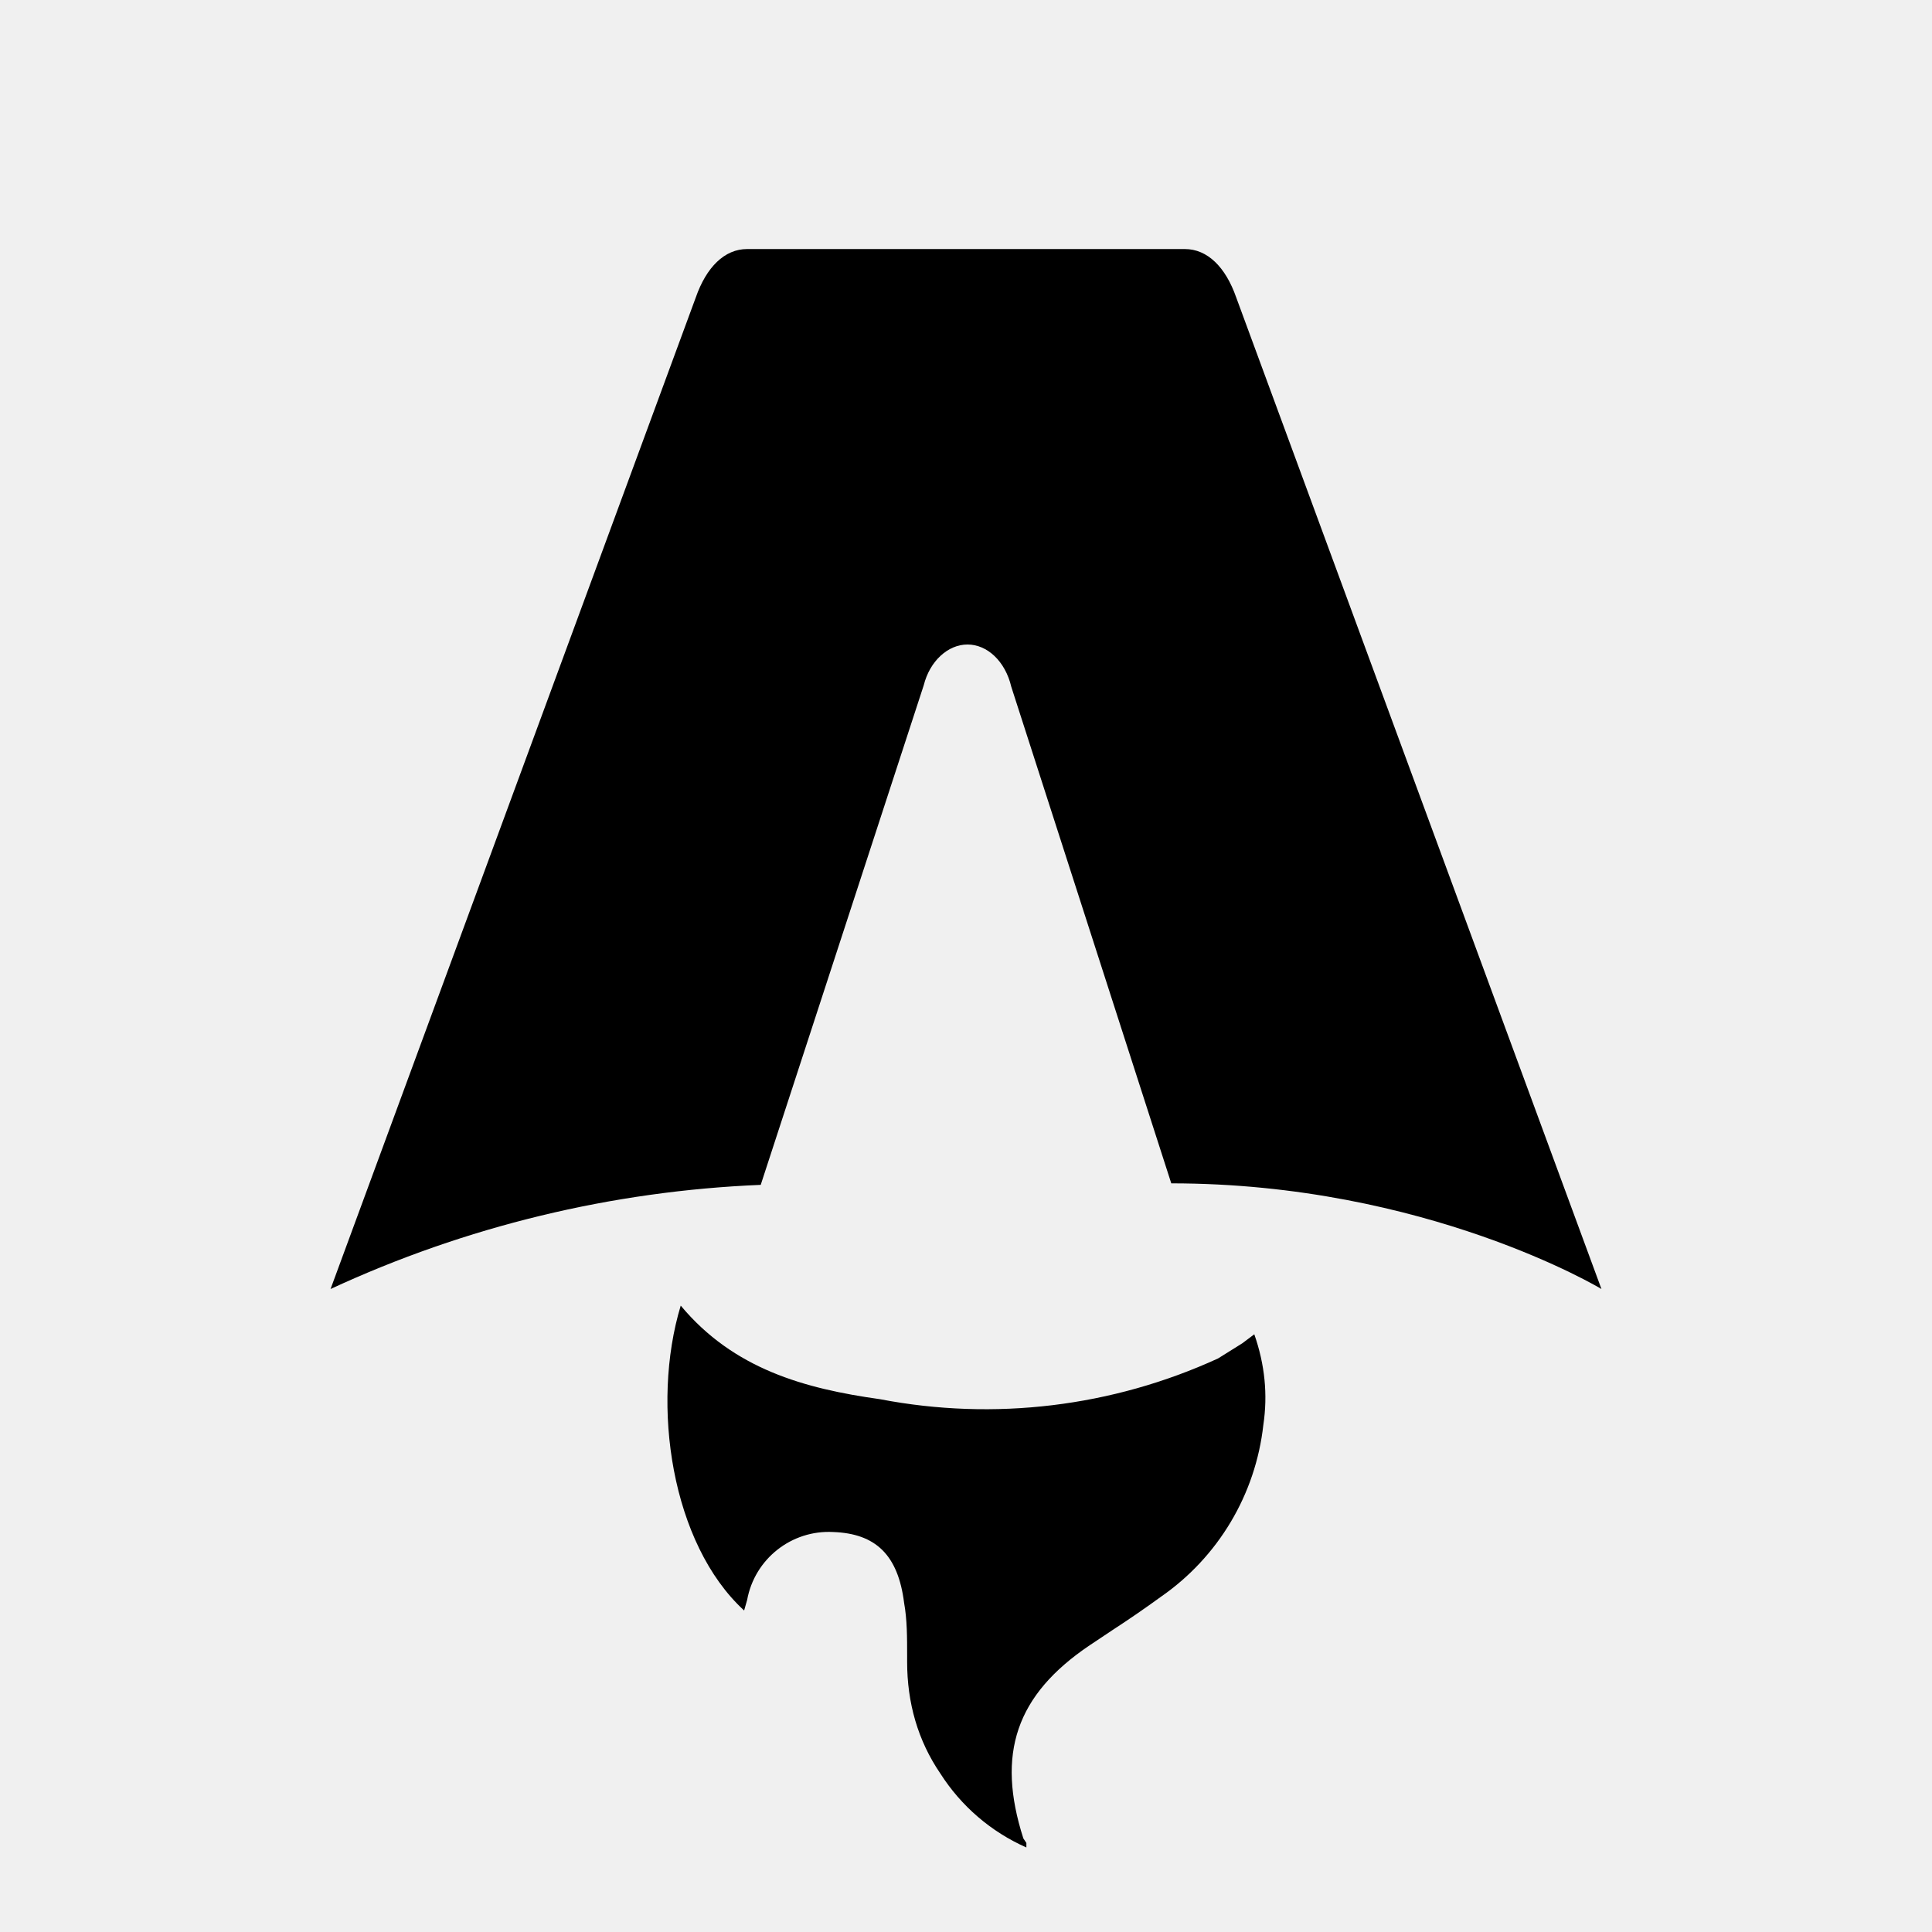
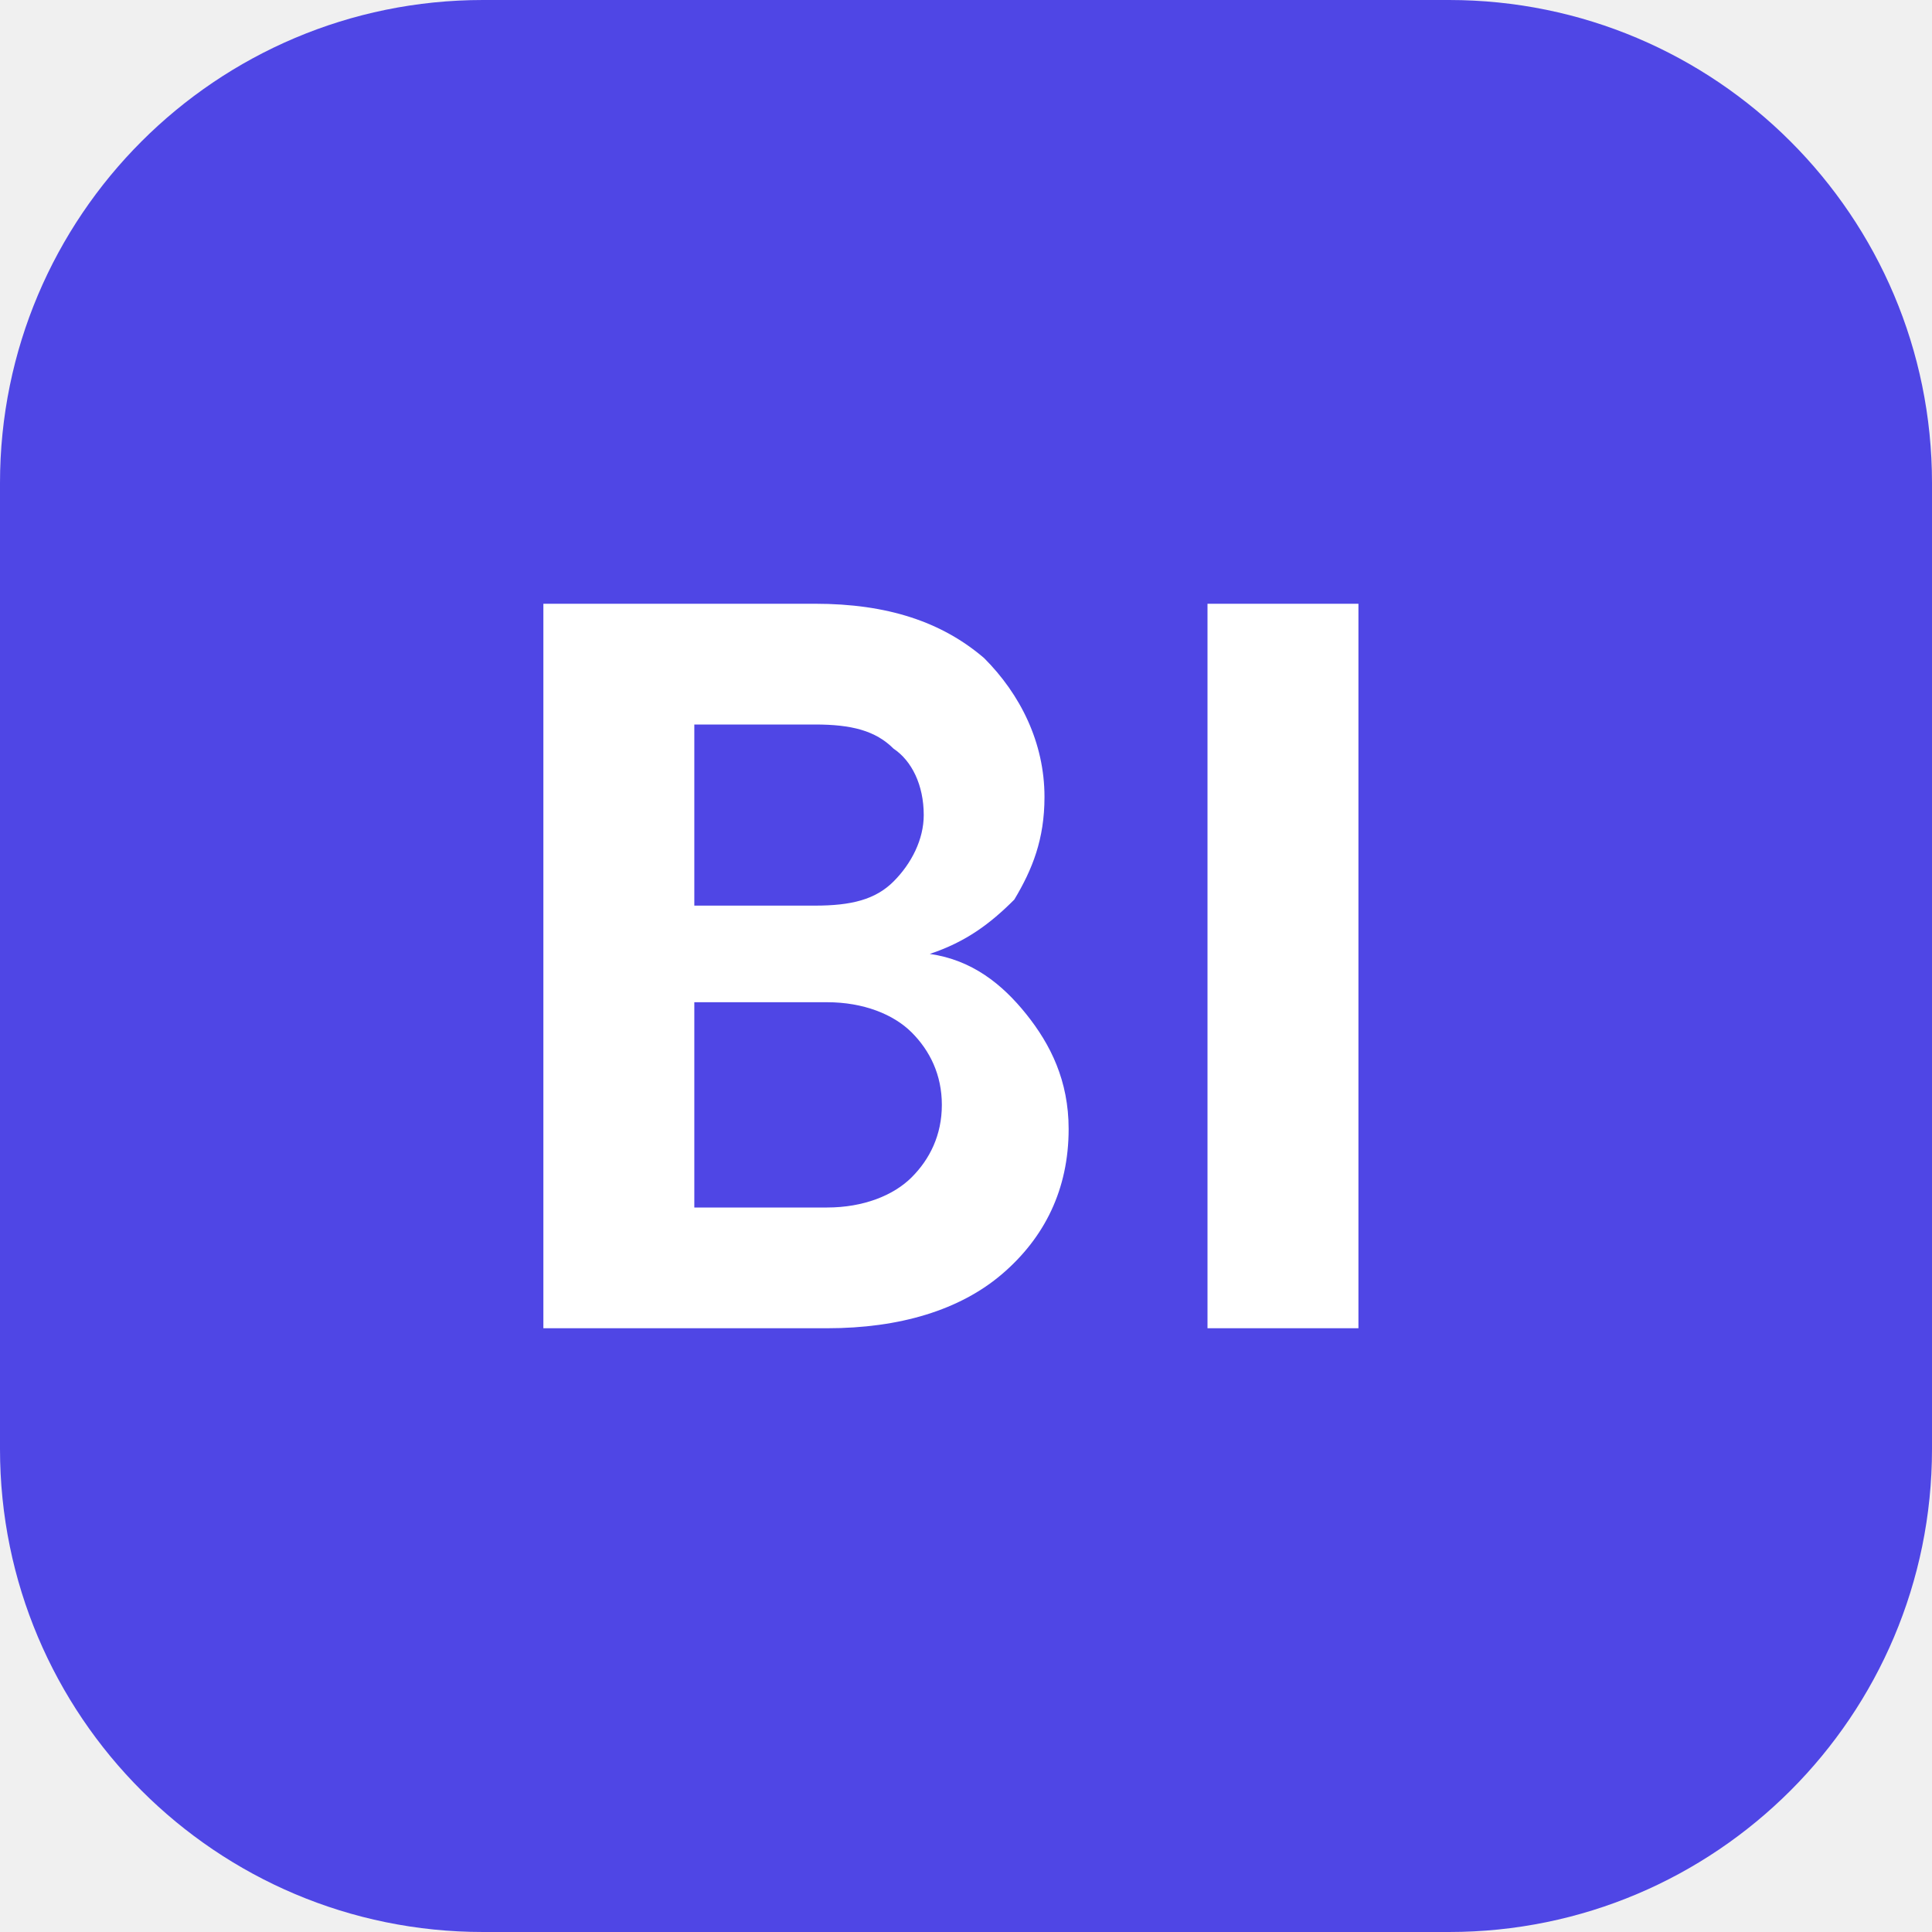
- <svg xmlns="http://www.w3.org/2000/svg" fill="none" viewBox="0 0 128 128">
-   <path d="M50.4 78.5a75.1 75.1 0 0 0-28.5 6.9l24.2-65.7c.7-2 1.9-3.2 3.4-3.2h29c1.5 0 2.7 1.2 3.4 3.2l24.2 65.7s-11.6-7-28.5-7L67 45.5c-.4-1.7-1.6-2.8-2.9-2.8-1.3 0-2.5 1.1-2.9 2.7L50.4 78.5Zm-1.1 28.2Zm-4.2-20.2c-2 6.6-.6 15.8 4.2 20.2a17.5 17.5 0 0 1 .2-.7 5.5 5.5 0 0 1 5.7-4.5c2.8.1 4.3 1.5 4.7 4.7.2 1.1.2 2.3.2 3.5v.4c0 2.7.7 5.2 2.2 7.4a13 13 0 0 0 5.7 4.9v-.3l-.2-.3c-1.8-5.6-.5-9.5 4.4-12.8l1.5-1a73 73 0 0 0 3.2-2.2 16 16 0 0 0 6.8-11.4c.3-2 .1-4-.6-6l-.8.6-1.6 1a37 37 0 0 1-22.4 2.7c-5-.7-9.7-2-13.2-6.2Z" />
-   <style>
-         path { fill: #000; }
-         @media (prefers-color-scheme: dark) {
-             path { fill: #FFF; }
-         }
-     </style>
+ <svg xmlns="http://www.w3.org/2000/svg" viewBox="0 0 32 32">
+   <rect width="32" height="32" rx="8" fill="#4f46e5" />
+   <path d="M9 22V10h4.5c1.2 0 2.1.3 2.8.9.6.6 1 1.4 1 2.3 0 .7-.2 1.2-.5 1.7-.4.4-.8.7-1.4.9.7.1 1.2.5 1.6 1 .4.5.7 1.1.7 1.9 0 1-.4 1.8-1.1 2.4-.7.6-1.7.9-2.9.9H9zm2.5-7h2c.6 0 1-.1 1.3-.4.3-.3.5-.7.5-1.1 0-.5-.2-.9-.5-1.1-.3-.3-.7-.4-1.3-.4h-2v3zm0 5h2.2c.6 0 1.1-.2 1.4-.5.3-.3.5-.7.5-1.2s-.2-.9-.5-1.2c-.3-.3-.8-.5-1.4-.5h-2.2v3.4zM20 22V10h2.5v12H20z" fill="#fff" />
</svg>
